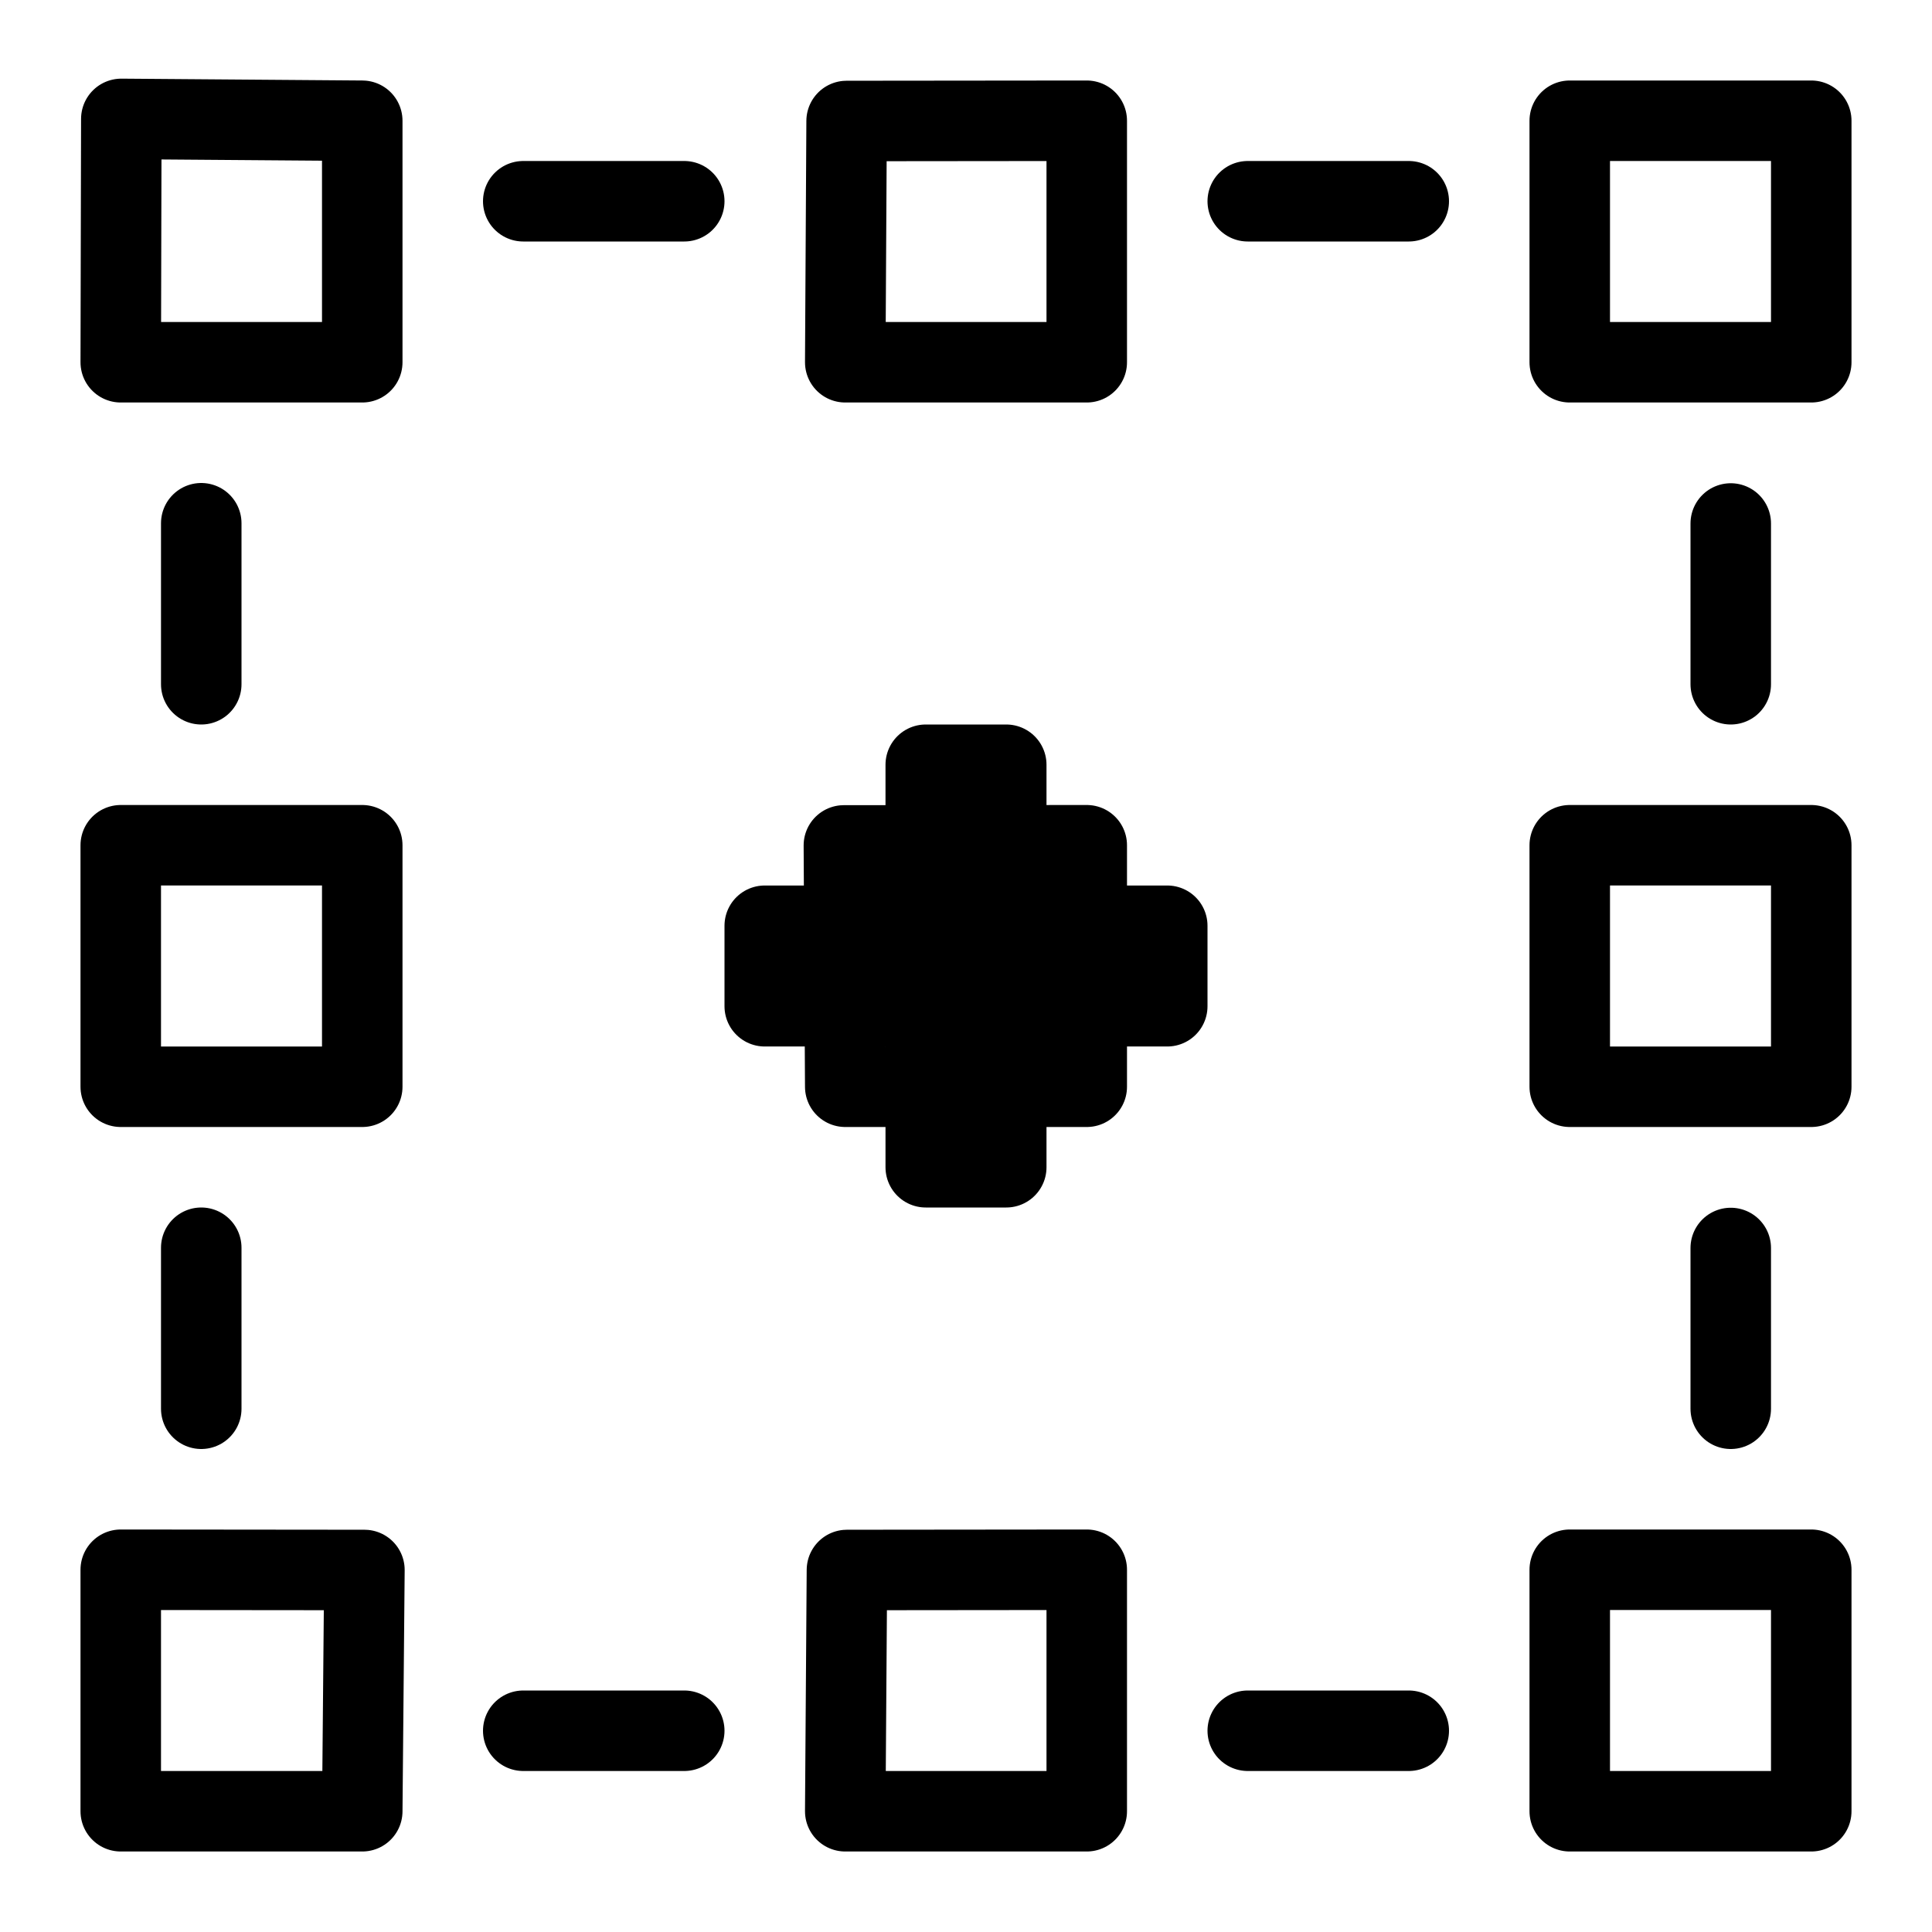
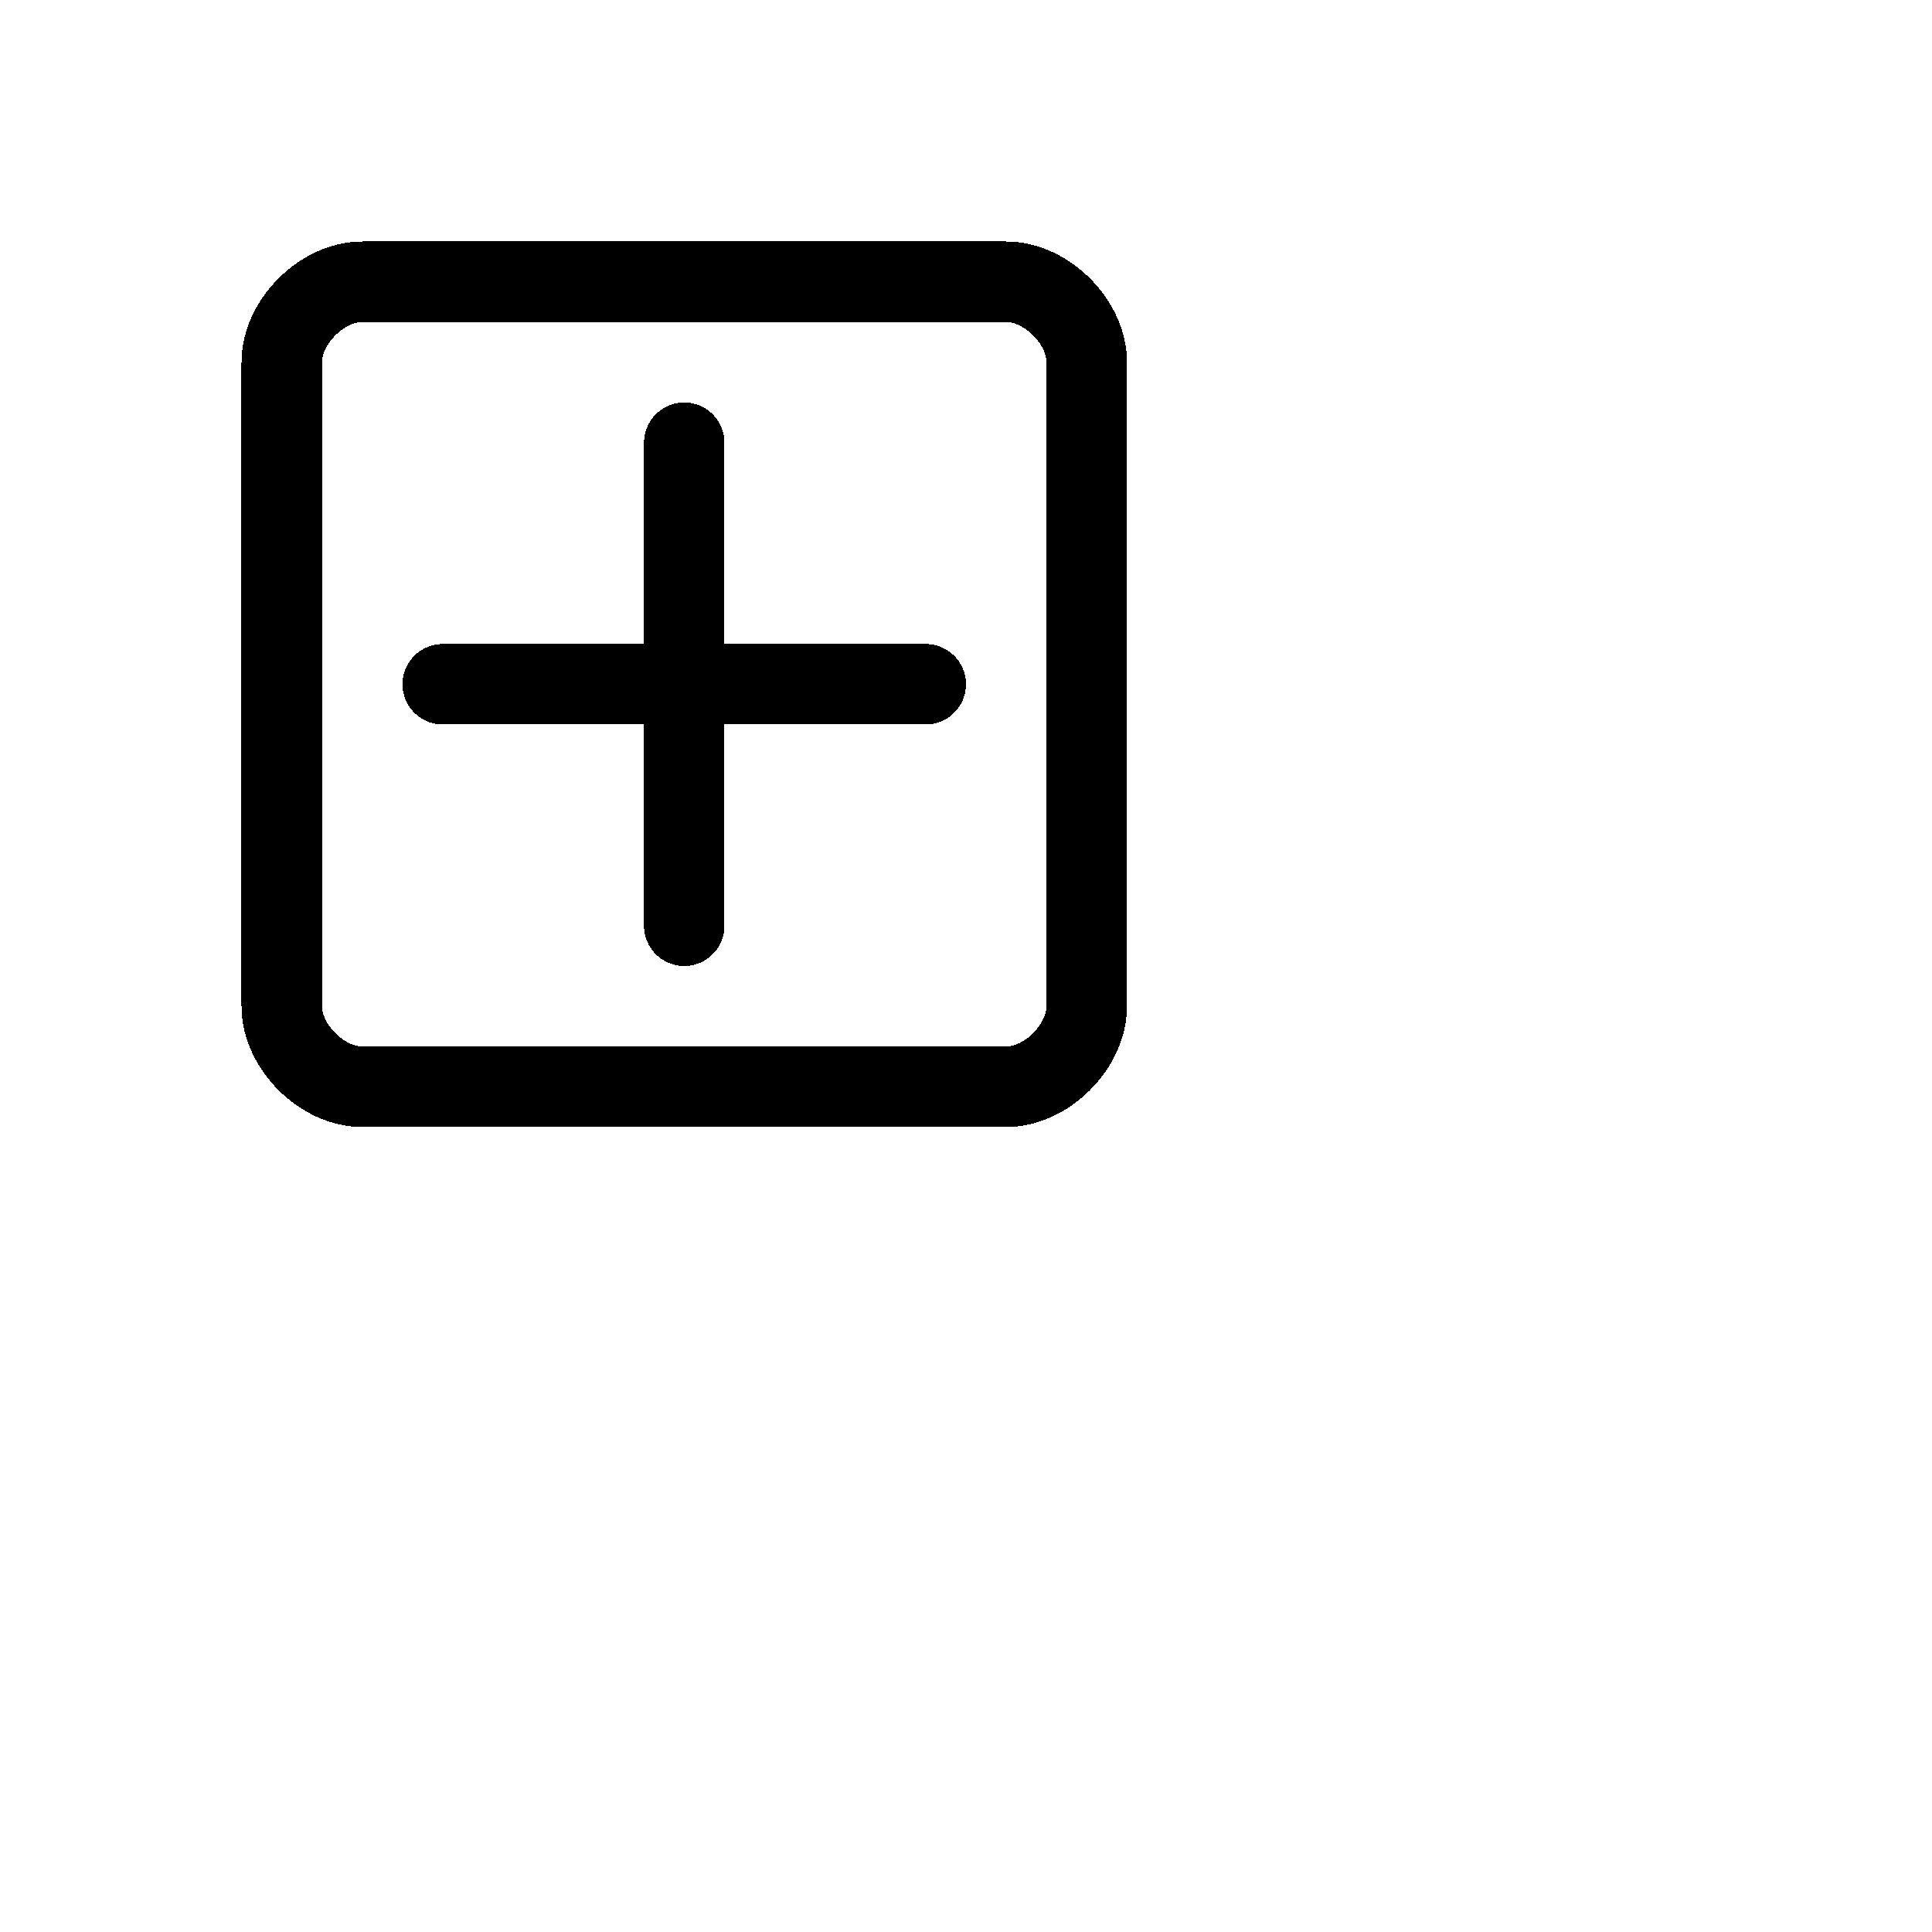
- <svg xmlns="http://www.w3.org/2000/svg" width="24" height="24" version="1.1" viewBox="0 0 24 24" id="svg1">
-   <defs id="defs1" />
-   <path id="path5" style="fill:none;stroke:#000000;stroke-width:1;stroke-linecap:round;stroke-linejoin:round;stroke-dasharray:none" d="m 11.5,9.5 h 1 v 5 h -1 z m -2,2 h 5 v 1 h -5 z m -3,-9 h 2 m -6,4 v 2 m 0,9 v -2 m 6,6 h -2 m 11,0 h -2 m 6,-5.997 V 17.5 m 0,-10.997 V 8.5 m -6,-6 h 2 m 2,17 h 3 v 3 h -3 z m 0,-9 h 3 v 3 h -3 z M 10.521,19.503 13.5,19.5 v 3 h -3 z M 1.5,19.5 4.527,19.503 4.5,22.5 h -3 z m 0,-9 h 3 v 3 h -3 z m 18,-9 h 3 v 3 h -3 z M 10.517,1.503 13.5,1.5 v 3 h -3 z M 10.483,10.502 13.5,10.5 v 3 h -3 z M 1.507,1.477 4.5,1.5 v 3 h -3 z" />
+ <svg xmlns="http://www.w3.org/2000/svg" version="1.1" viewBox="0 0 24 24" id="svg2">
+   <defs id="defs2" />
+   <g transform="translate(0,1)" fill="none" stroke="#000000" stroke-linecap="round" stroke-linejoin="round" id="g3">
+     <path d="m 3.5,3.5 c 0,-0.5 0.5,-1 1,-1 h 8 c 0.5,0 1,0.5 1,1 v 8 c 0,0.5 -0.5,1 -1,1 h -8 c -0.5,0 -1,-0.5 -1,-1 z" id="path1-3" style="shape-rendering:crispEdges" />
+     <path d="m 5.5,7.5 h 6" id="path2-6" style="shape-rendering:crispEdges" />
+     <path d="m 8.5,4.5 v 6" id="path3" style="shape-rendering:crispEdges" />
+   </g>
</svg>
